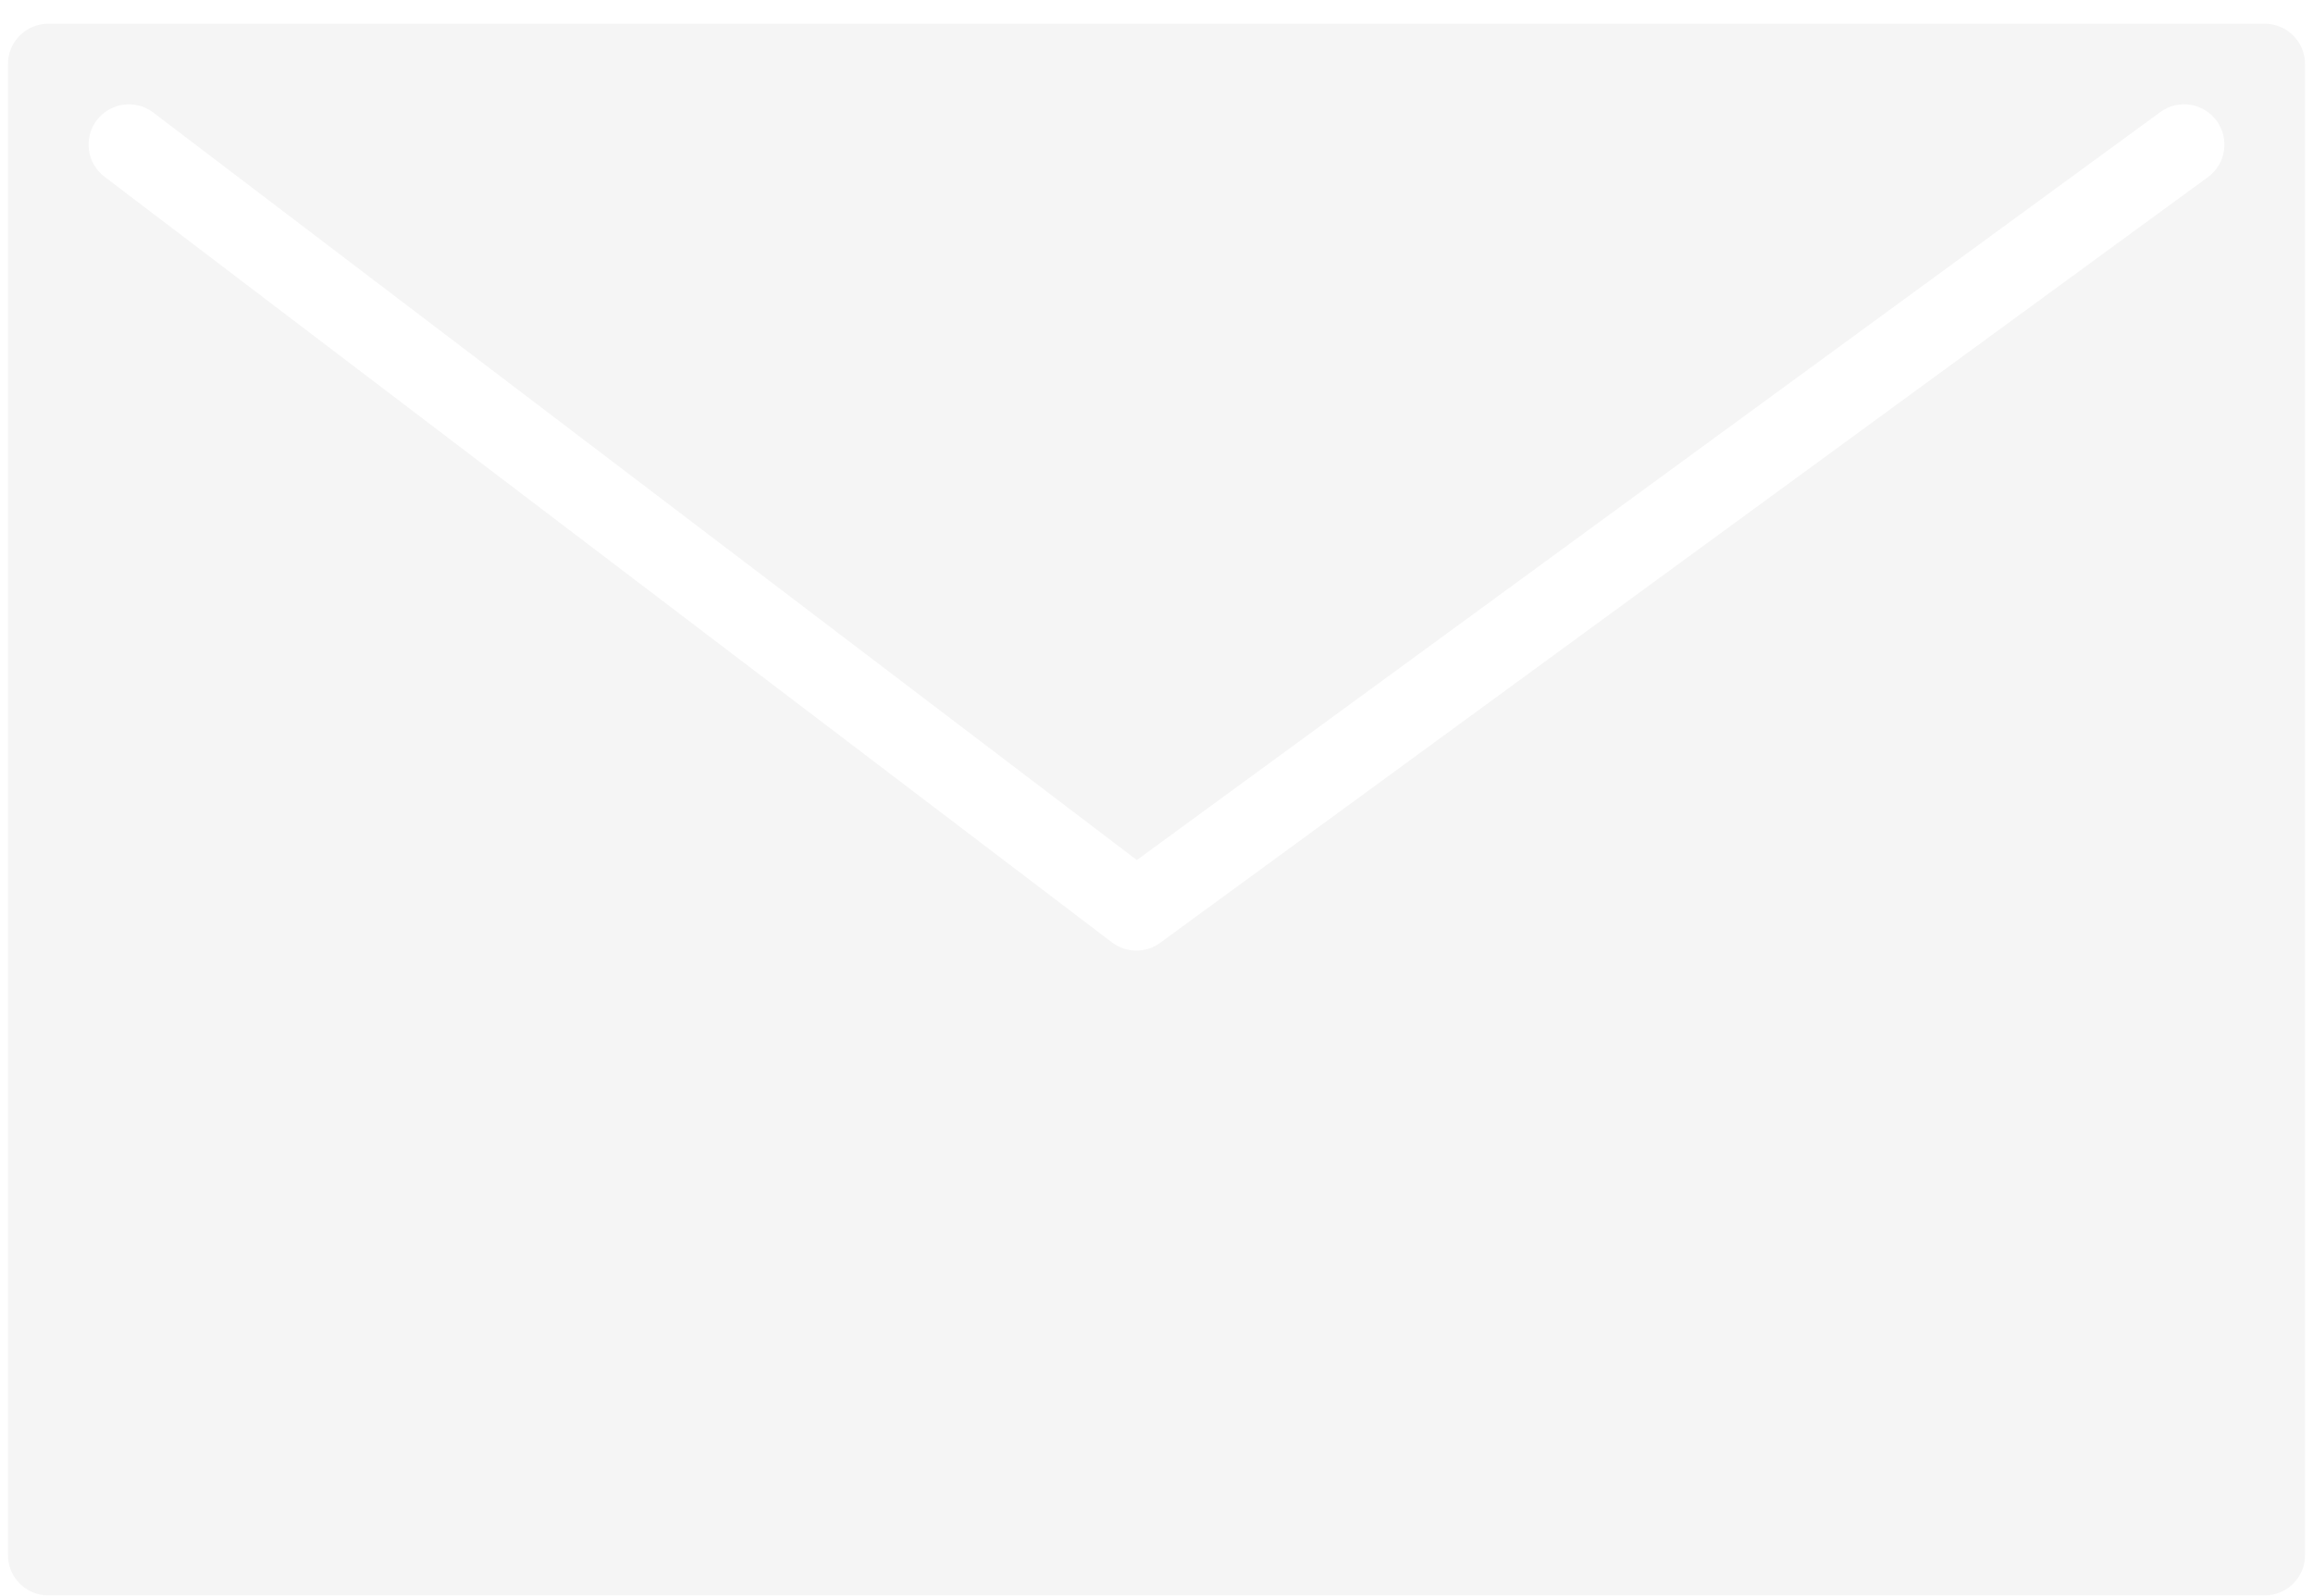
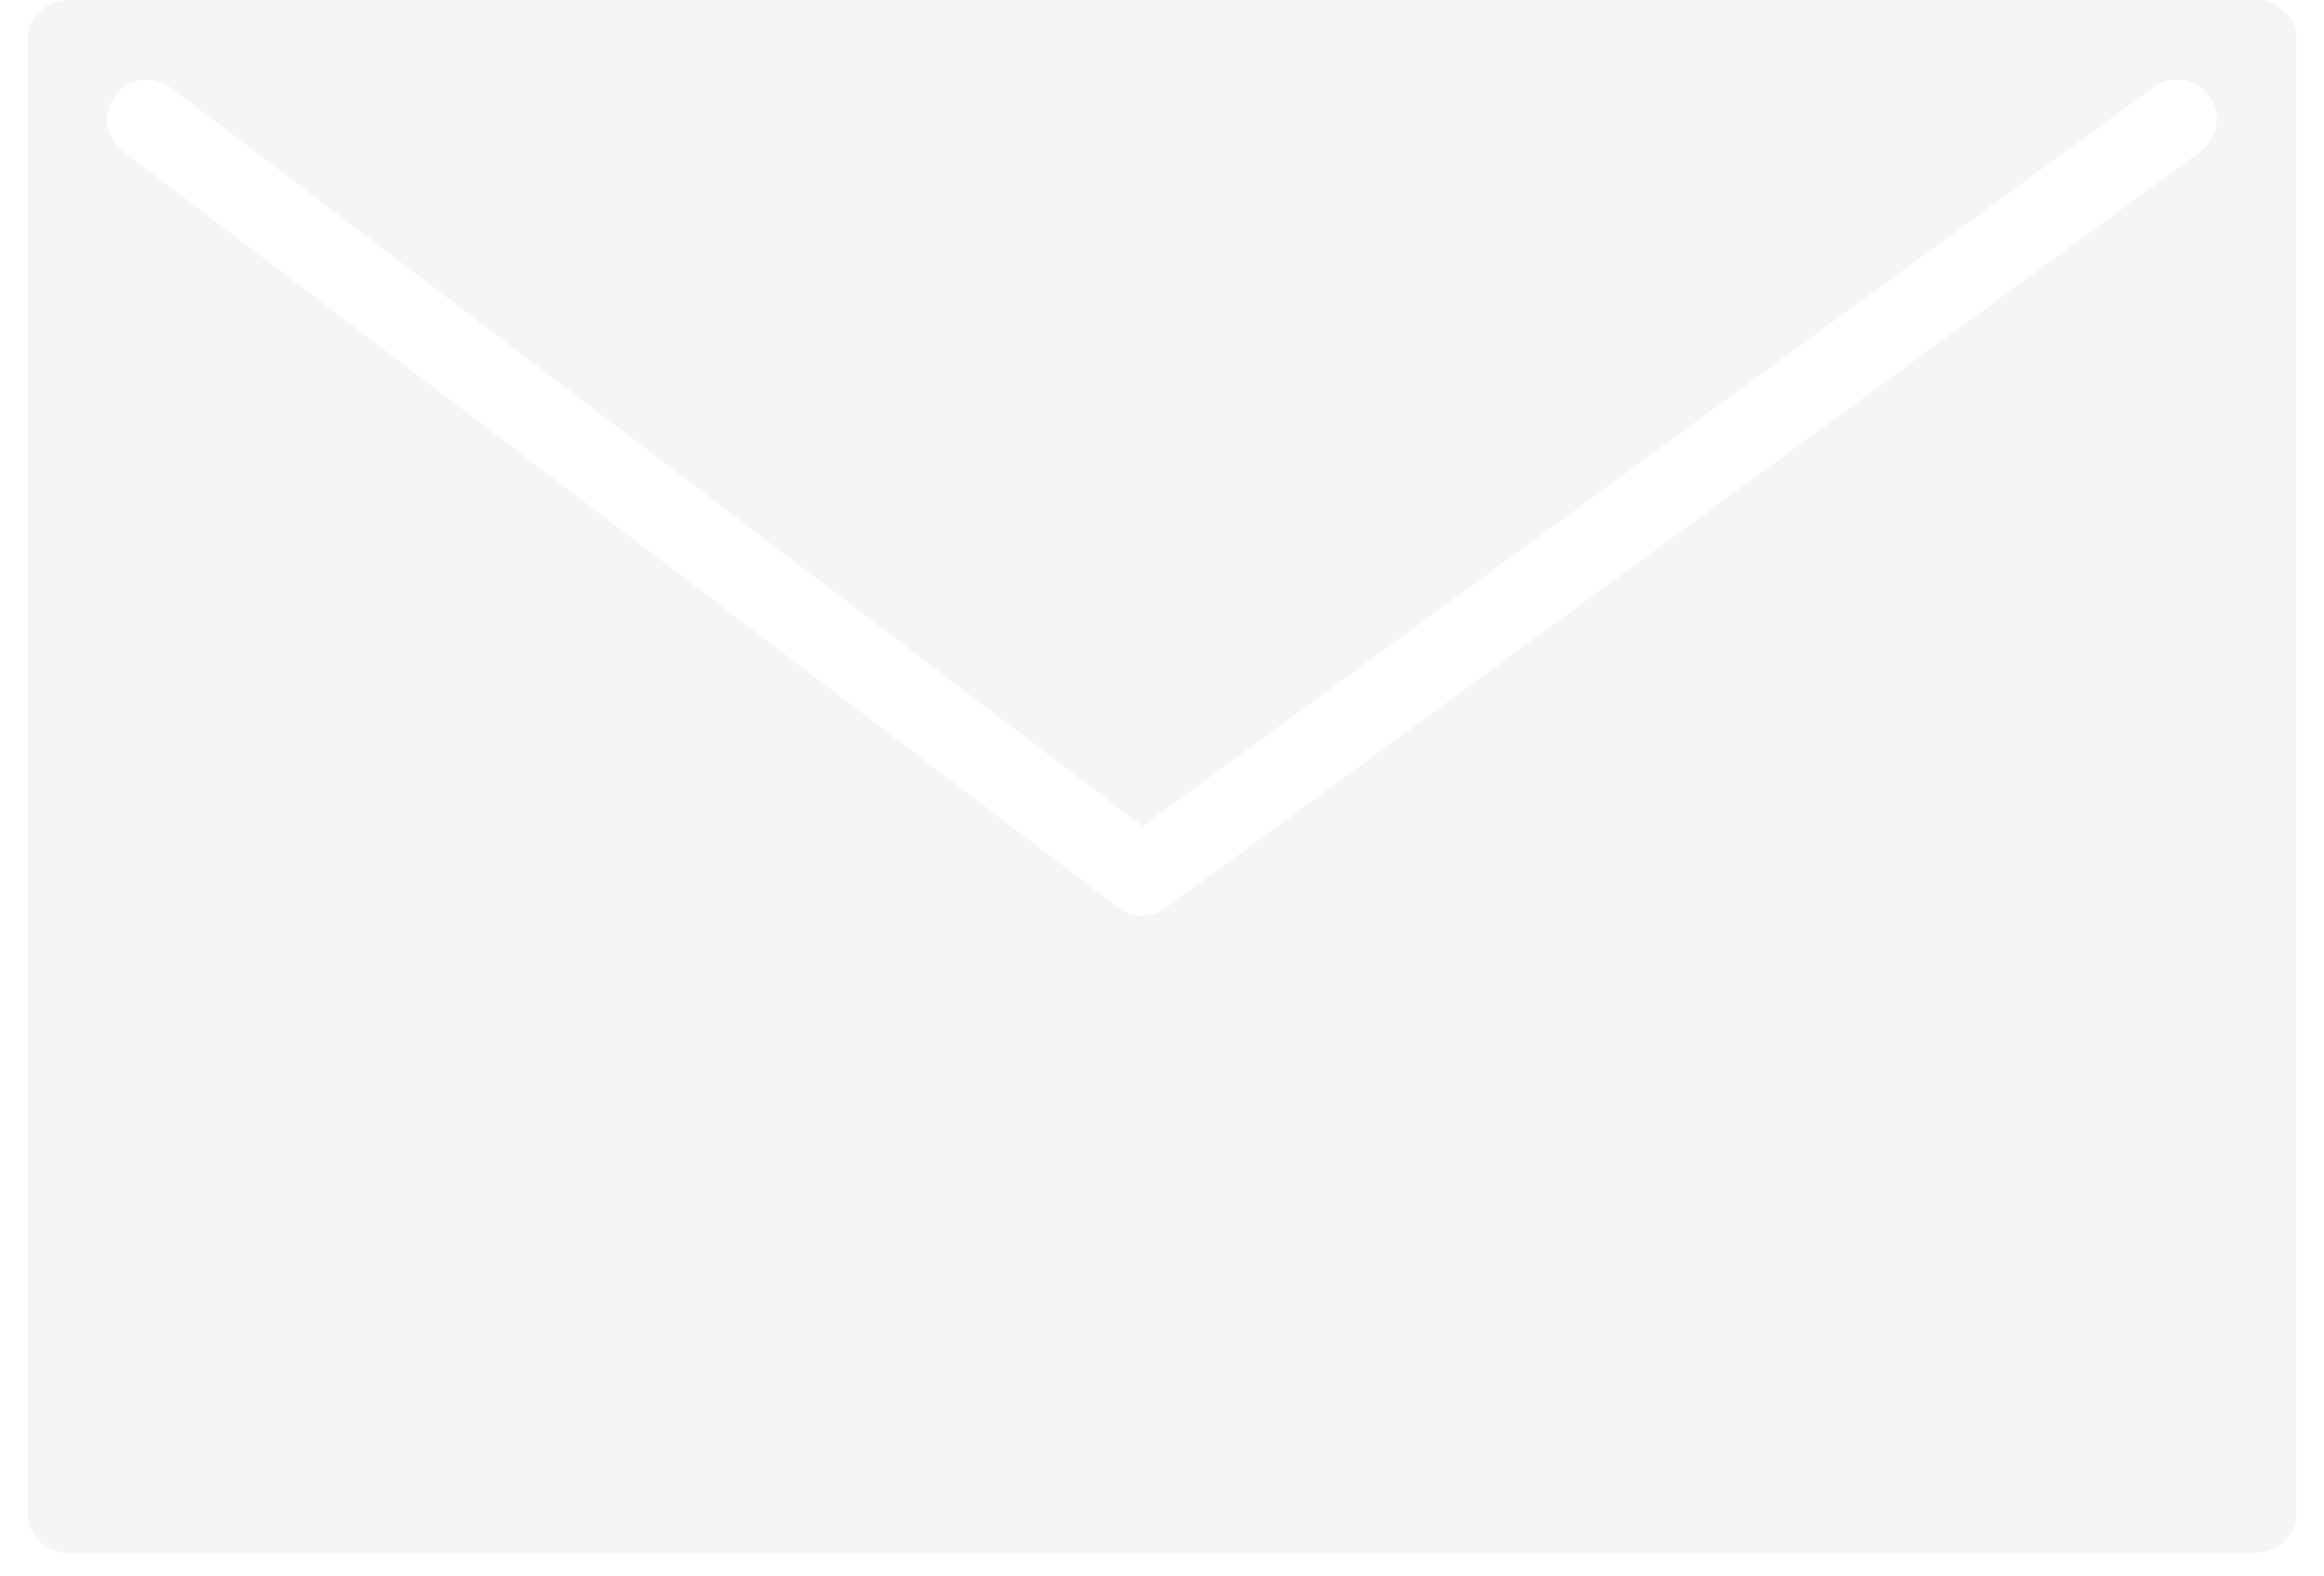
- <svg xmlns="http://www.w3.org/2000/svg" width="58" height="40" viewBox="0 0 58 40" fill="none">
-   <path fill-rule="evenodd" clip-rule="evenodd" d="M57.8 1.605C57.8 1.047 57.348 0.595 56.789 0.595H1.211C0.652 0.595 0.2 1.047 0.2 1.605V38.995C0.2 39.553 0.652 40.005 1.211 40.005H56.789C57.348 40.005 57.8 39.553 57.8 38.995V1.605ZM3.843 2.822C3.399 2.484 2.765 2.571 2.427 3.015C2.089 3.459 2.176 4.093 2.62 4.431L27.865 23.617C27.924 23.664 27.988 23.704 28.054 23.736C28.191 23.802 28.338 23.836 28.485 23.837C28.707 23.839 28.928 23.768 29.109 23.629L55.365 4.442C55.815 4.113 55.914 3.481 55.584 3.03C55.255 2.579 54.623 2.481 54.172 2.81L28.507 21.566L3.843 2.822Z" fill="#F5F5F5" />
+ <svg xmlns="http://www.w3.org/2000/svg" width="59" height="40" viewBox="0 0 59 40" fill="none">
+   <path fill-rule="evenodd" clip-rule="evenodd" d="M58.3 1.011C58.3 0.452 57.848 0 57.289 0H1.711C1.152 0 0.7 0.452 0.7 1.011V38.4C0.7 38.958 1.152 39.41 1.711 39.41H57.289C57.848 39.41 58.3 38.958 58.3 38.4V1.011ZM4.343 2.227C3.899 1.889 3.265 1.976 2.927 2.42C2.589 2.864 2.676 3.498 3.12 3.836L28.365 23.022C28.424 23.069 28.488 23.109 28.554 23.141C28.691 23.208 28.838 23.241 28.985 23.242C29.207 23.244 29.428 23.173 29.609 23.034L55.865 3.847C56.315 3.518 56.414 2.886 56.084 2.435C55.755 1.985 55.123 1.886 54.672 2.216L29.007 20.971L4.343 2.227Z" fill="#F5F5F5" />
</svg>
